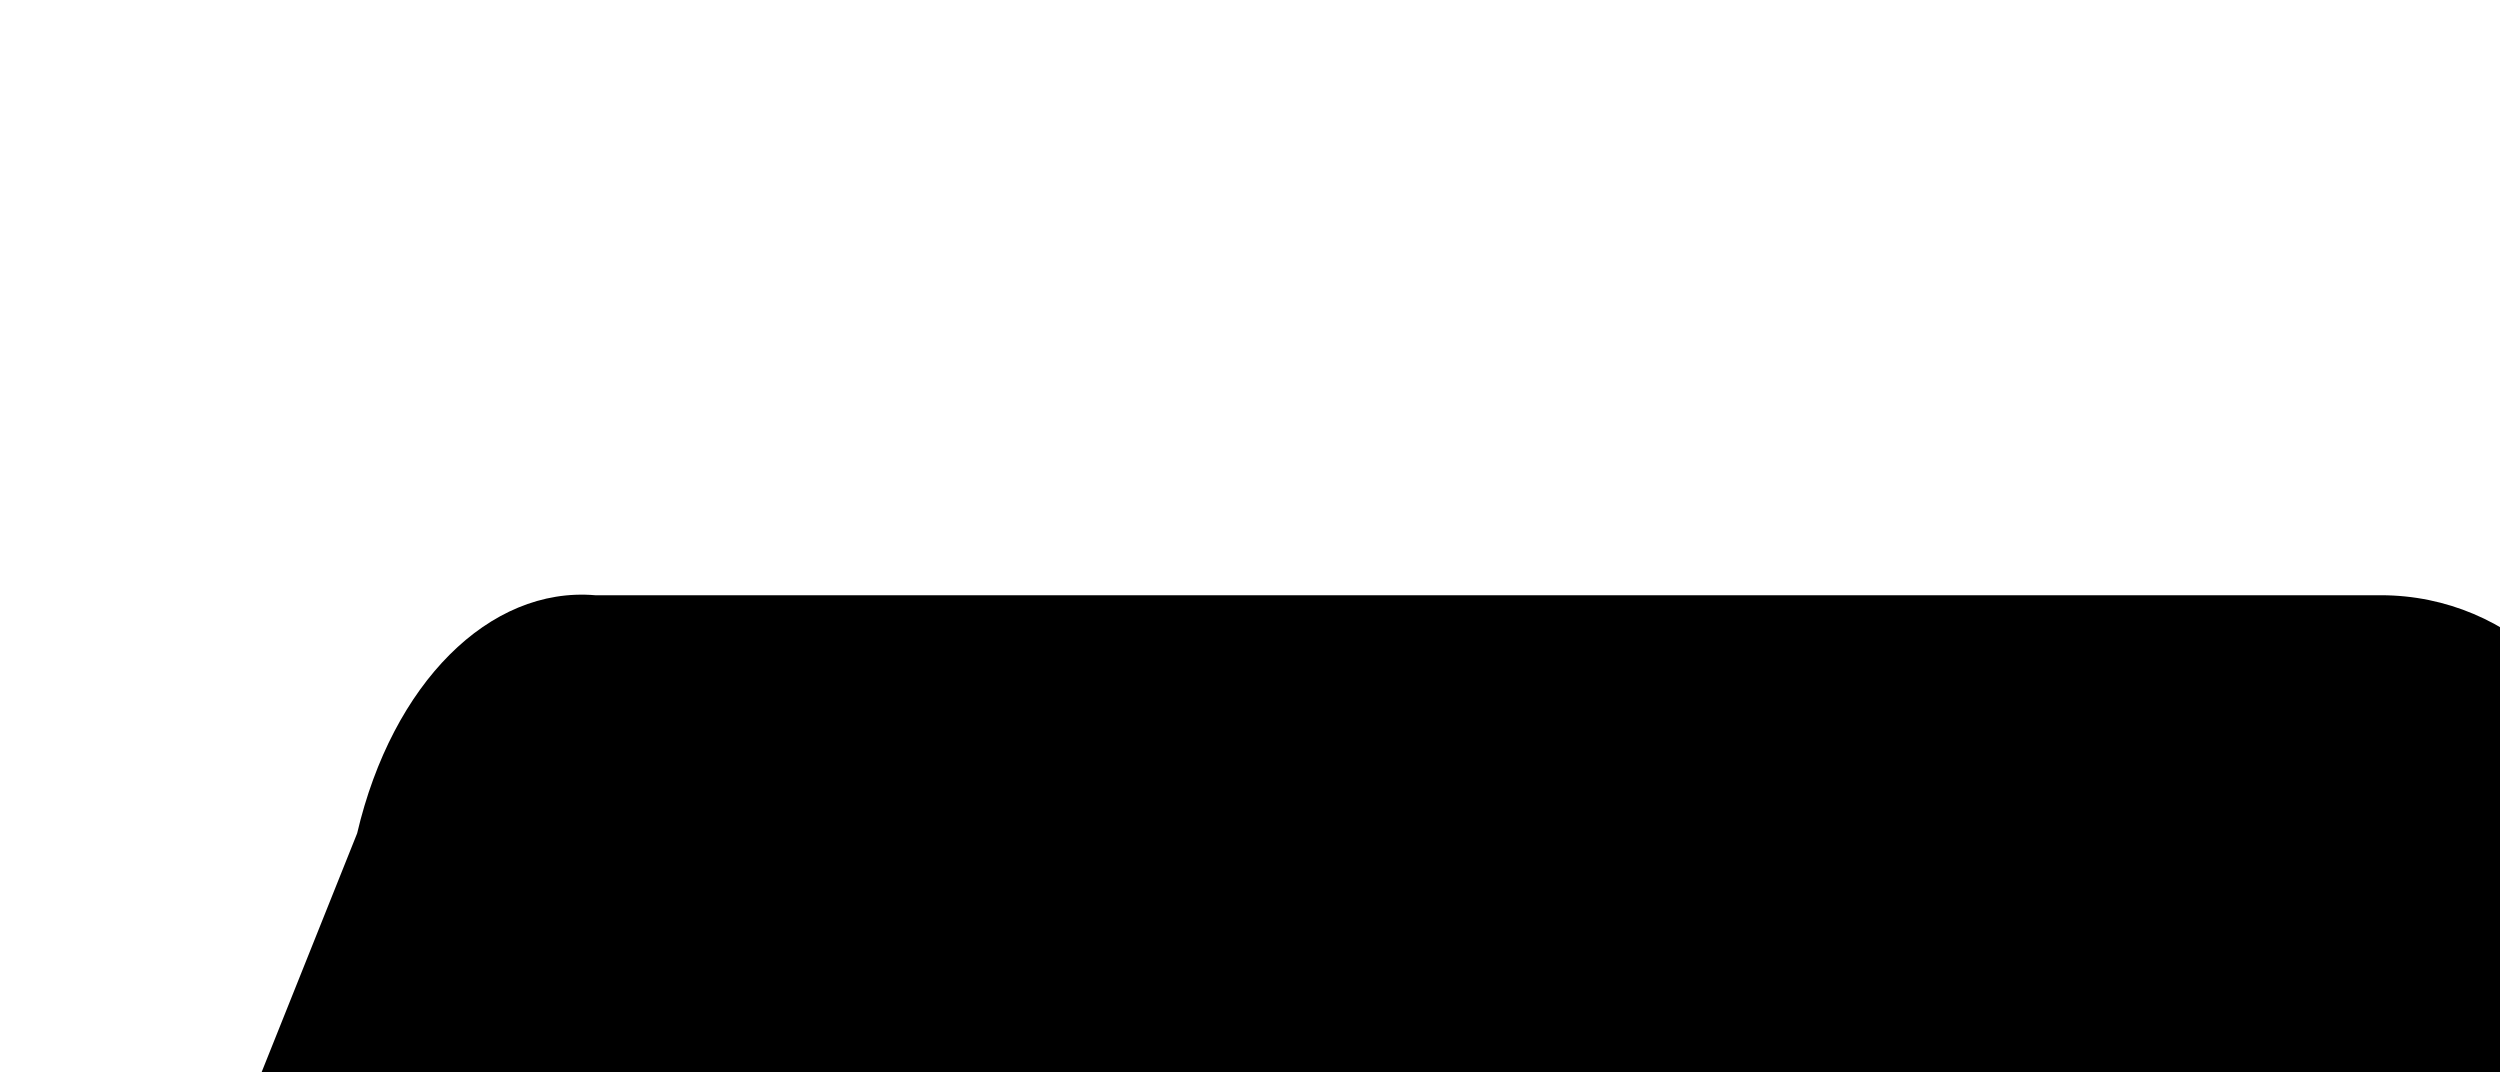
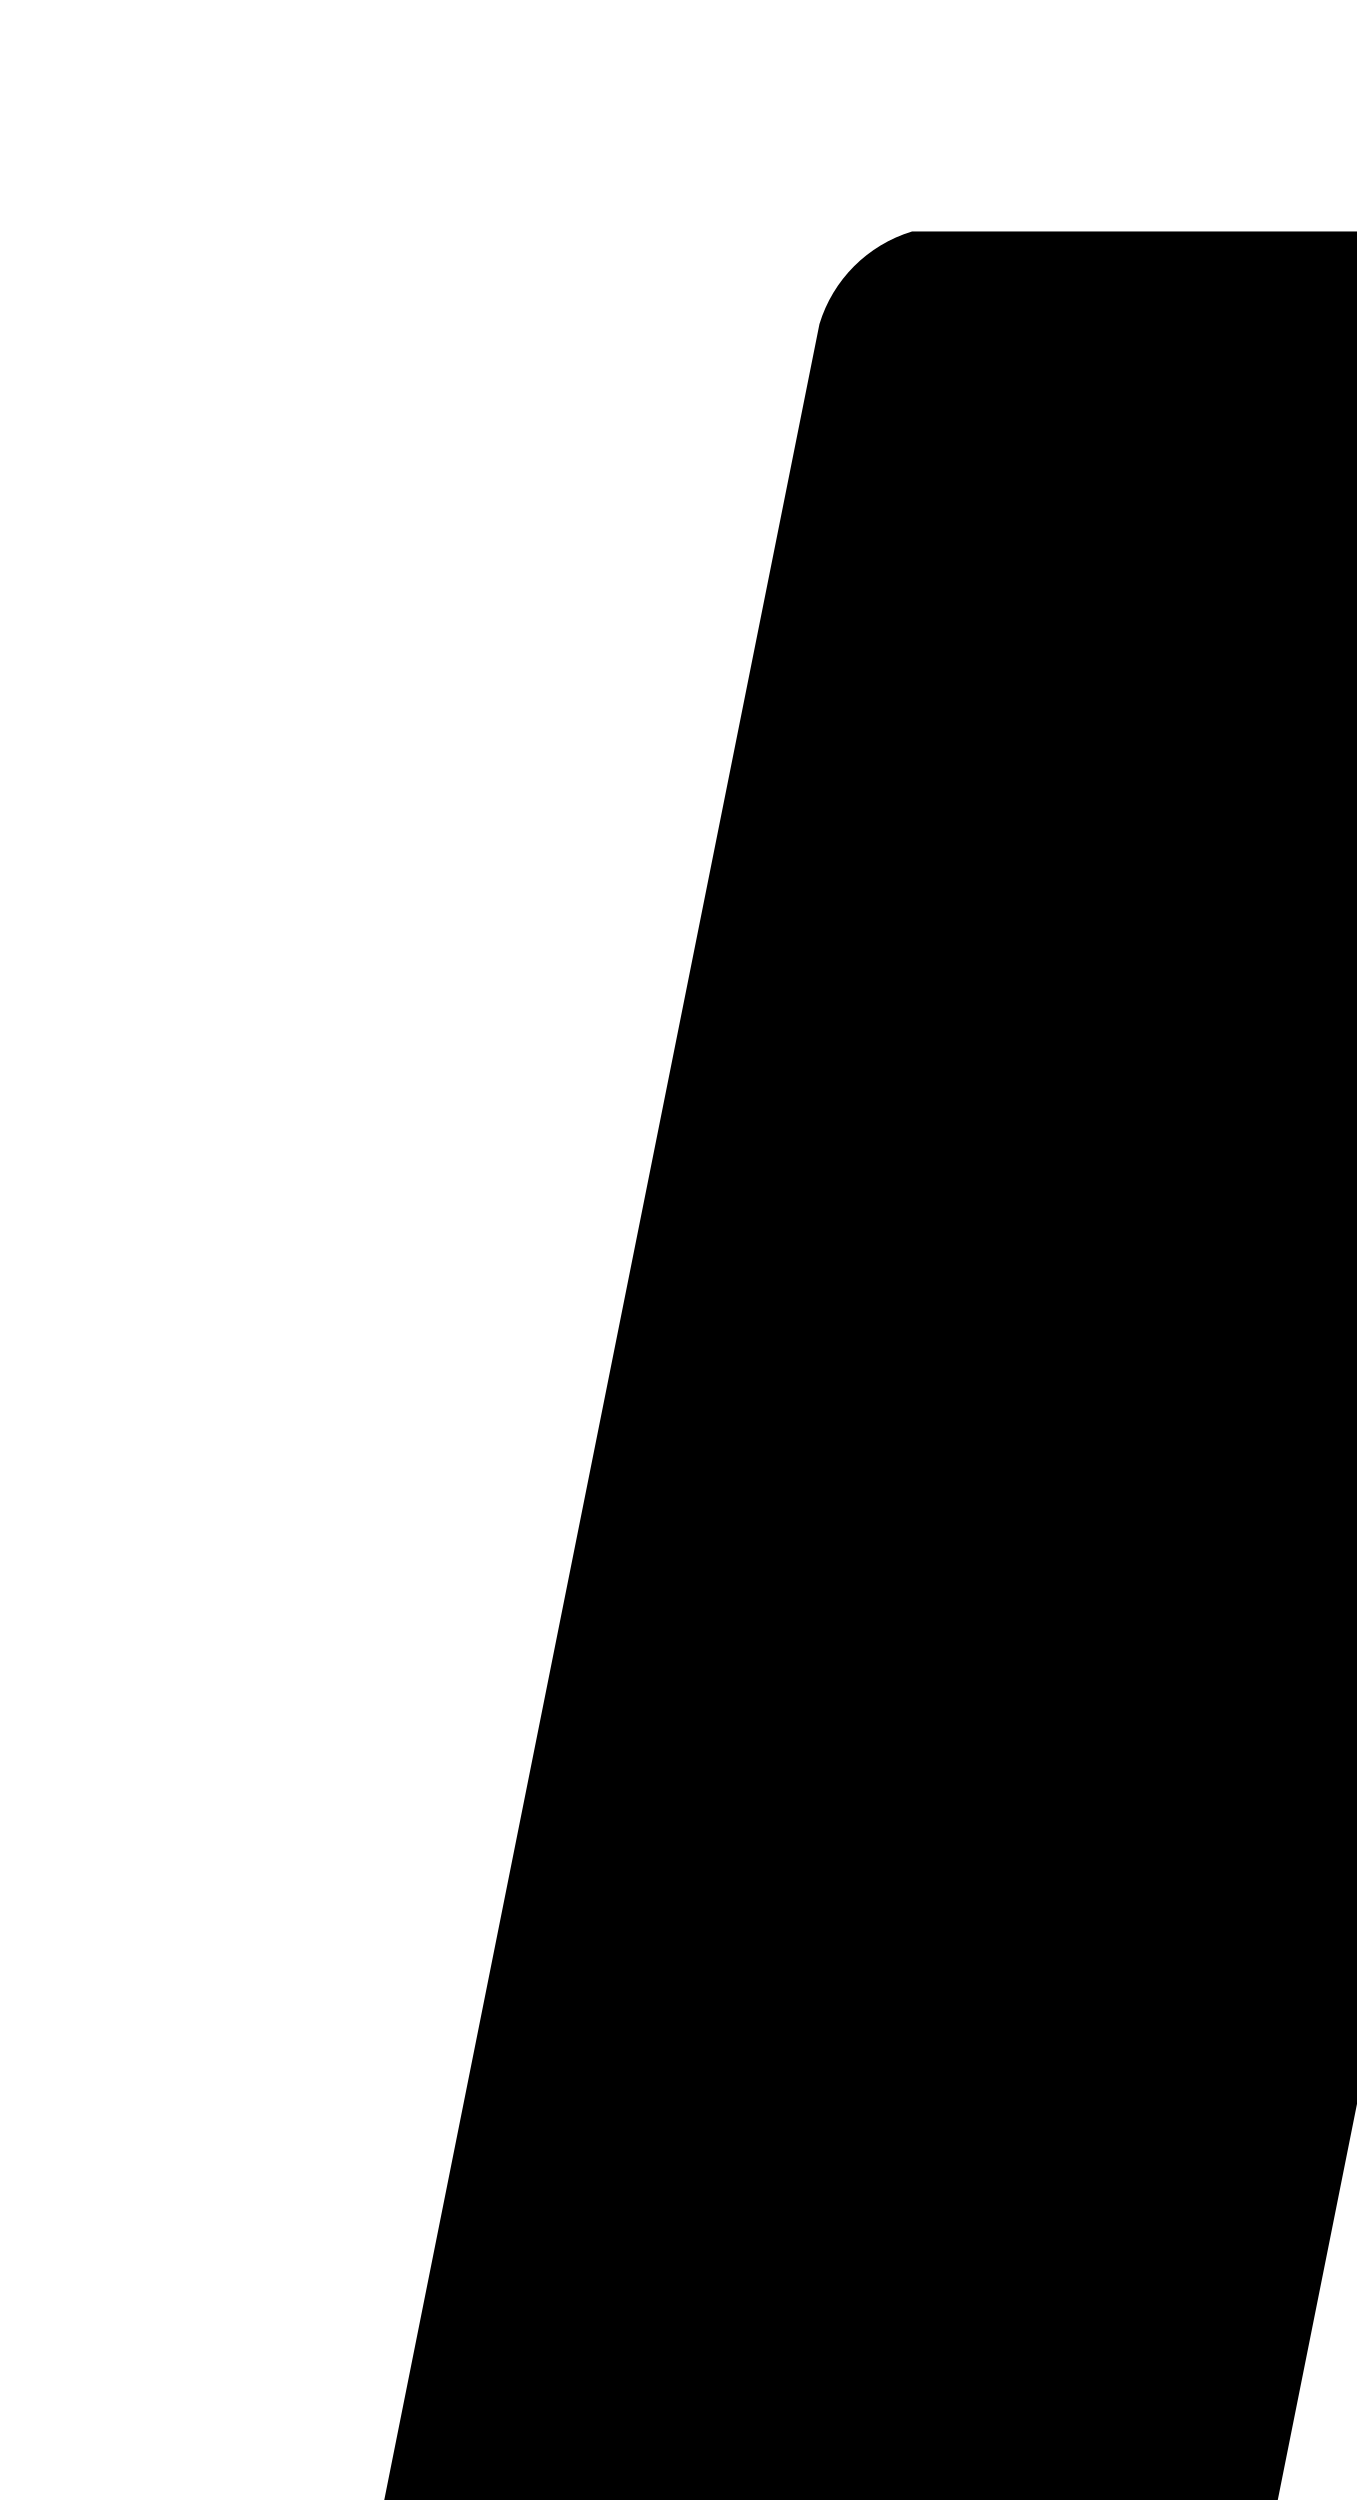
<svg xmlns="http://www.w3.org/2000/svg" role="img">
-   <path d="M50,50 h150 a20,20 0 0 1 20,20              l-20,50 a20,20 0 0 1 -20,20             l-150,0 a20,20 0 0 1 -20,-20             l20,-50 a20,30 0 0 1 20,-20" fill="black" stroke="" stroke-width="3" />
+   <path d="M200,50 l150,0 a20,20 0 0 1 20,20              l-100,500 a30,30 0 0 1 -23,20             l-150,0 a20,20 0 0 1 -20,-20             l100,-500 a30,30 0 0 1 20,-20" fill="black" stroke="" stroke-width="3" />
</svg>
